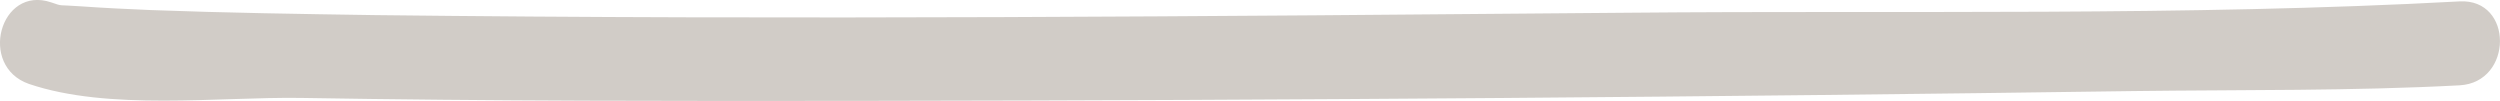
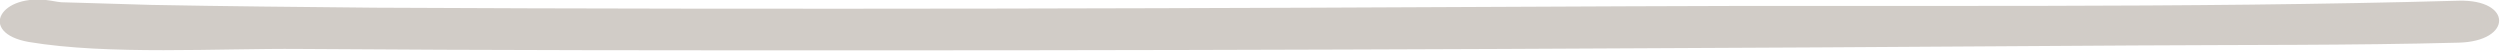
- <svg xmlns="http://www.w3.org/2000/svg" viewBox="0 0 178.73 7.2">
-   <defs>
-     <style>.a{fill:#d1ccc7;}</style>
-   </defs>
-   <path class="a" d="M2.07,6c5.69,1.93,13.53.92,19.4,1,13.58.23,27.17.23,40.75.21q45.18-.06,90.36-.7c7.74-.1,15.53,0,23.26-.41,3.84-.21,3.86-6.21,0-6-19.75,1.07-39.68.63-59.45.81-29.86.26-59.73.52-89.59.17C21.46,1,16.12.92,10.79.72,9.11.65,7.42.57,5.74.45S4.54.47,3.66.17C0-1.07-1.58,4.73,2.07,6Z" />
+ <svg xmlns="http://www.w3.org/2000/svg" version="1.1" id="Layer_1" x="0px" y="0px" viewBox="0 0 357.5 7.2" style="enable-background:new 0 0 357.5 7.2;" xml:space="preserve">
+   <style type="text/css">
+ 	.st0{fill:#D1CCC7;}
+ </style>
+   <path class="st0" d="M4.1,6c11.4,1.9,27.1,0.9,38.8,1c27.2,0.2,54.3,0.2,81.5,0.2c60.2,0,120.5-0.3,180.7-0.7  c15.5-0.1,31.1,0,46.5-0.4c7.7-0.2,7.7-6.2,0-6c-39.5,1.1-79.4,0.6-118.9,0.8C173.1,1.2,113.3,1.4,53.6,1.1  C42.9,1,32.2,0.9,21.6,0.7c-3.4-0.1-6.7-0.2-10.1-0.3s-2.4,0-4.2-0.3C0-1.1-3.2,4.7,4.1,6z" />
</svg>
